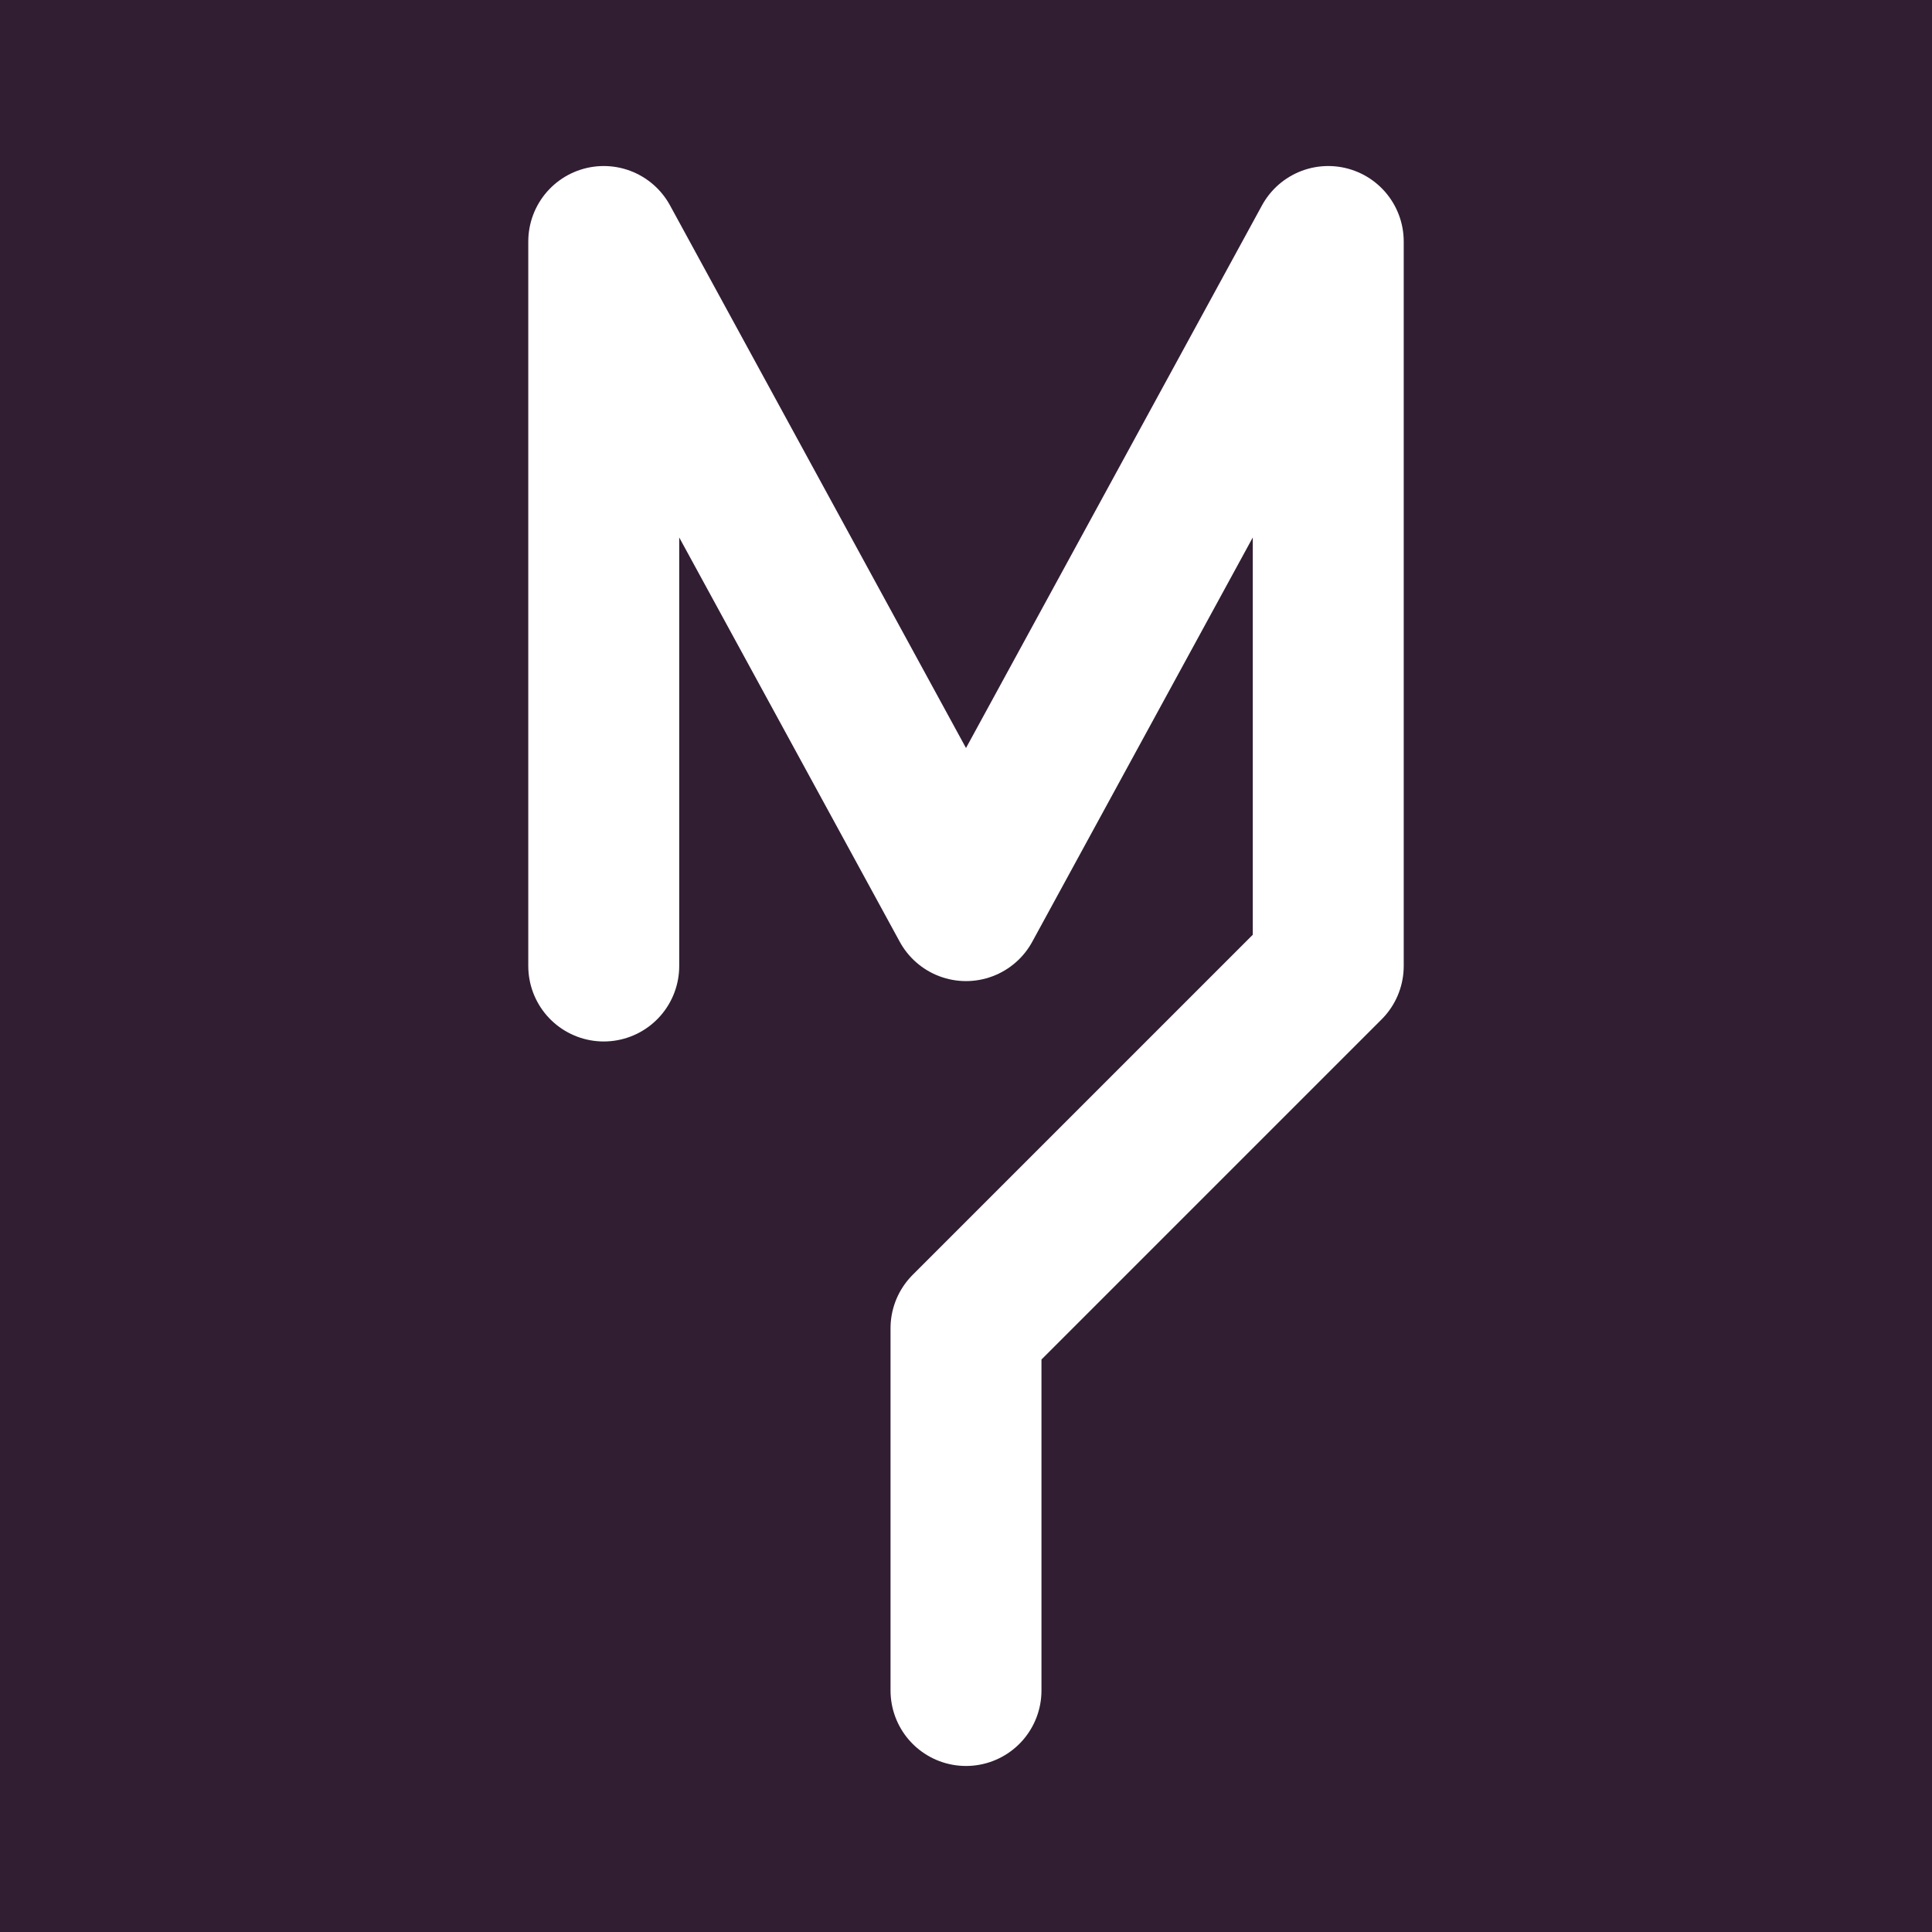
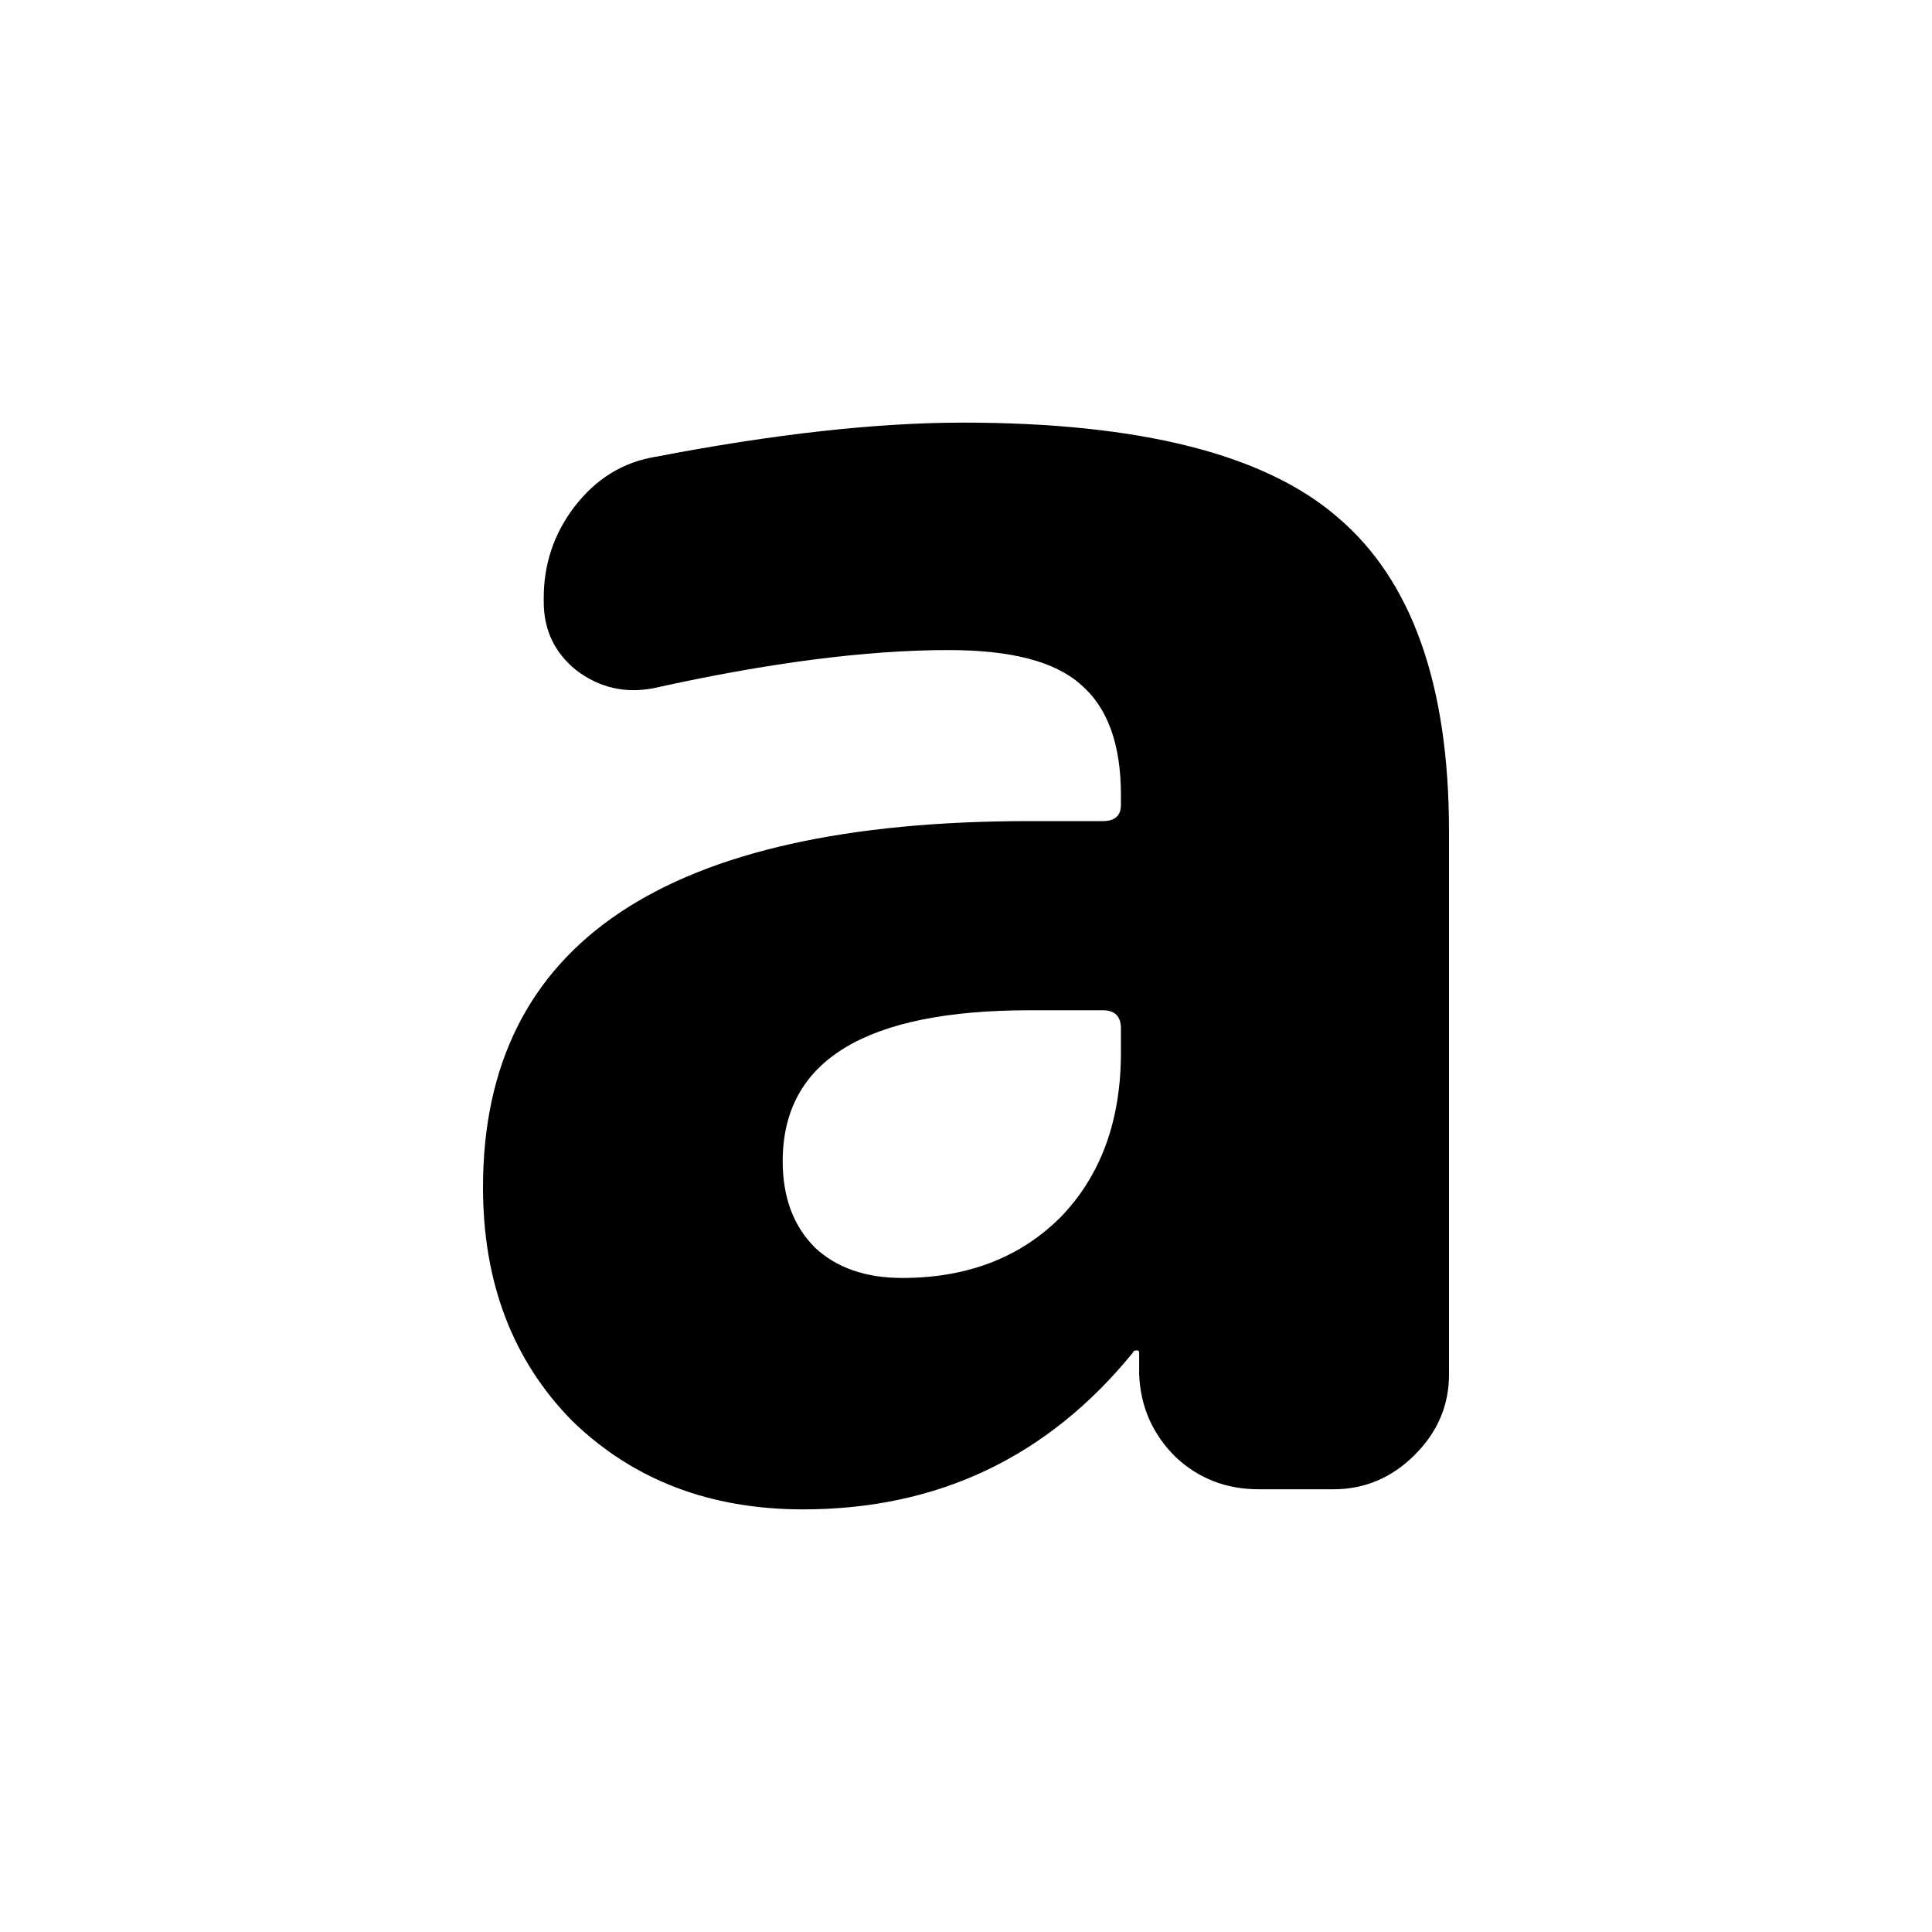
<svg xmlns="http://www.w3.org/2000/svg" width="32" height="32" viewBox="0 0 32 32" fill="none">
-   <style>
-   @media (prefers-color-scheme: dark) {
-     .rect { fill: white }
-     .path { stroke: #311E33 }
-   }
- </style>
-   <rect width="32" height="32" class="rect" fill="#311E33" />
-   <path class="path" d="M10 16V4L16 15L22 4V16L16 22V28" stroke="white" stroke-width="2.5" stroke-linecap="round" stroke-linejoin="round" />
+   <rect width="32" height="32" fill="white" />
+   <path d="M17.057 16.733C14.328 16.733 12.964 17.567 12.964 19.233C12.964 19.833 13.143 20.311 13.501 20.667C13.859 21 14.34 21.167 14.943 21.167C16.017 21.167 16.889 20.833 17.56 20.167C18.231 19.478 18.566 18.567 18.566 17.433V17.033C18.566 16.833 18.465 16.733 18.264 16.733H17.057ZM13.3 25C11.757 25 10.482 24.511 9.476 23.533C8.492 22.533 8 21.244 8 19.667C8 15.622 11.019 13.6 17.057 13.6H18.264C18.465 13.6 18.566 13.511 18.566 13.333V13.167C18.566 12.322 18.342 11.711 17.895 11.333C17.47 10.956 16.744 10.767 15.715 10.767C14.351 10.767 12.718 10.978 10.818 11.4C10.348 11.489 9.923 11.389 9.543 11.1C9.185 10.811 9.006 10.433 9.006 9.967V9.9C9.006 9.344 9.174 8.844 9.509 8.4C9.867 7.933 10.315 7.656 10.851 7.567C12.819 7.189 14.518 7 15.95 7C18.879 7 20.948 7.522 22.155 8.567C23.385 9.611 24 11.344 24 13.767V22.767C24 23.278 23.81 23.722 23.43 24.1C23.05 24.478 22.602 24.667 22.088 24.667H20.847C20.31 24.667 19.852 24.489 19.472 24.133C19.091 23.756 18.89 23.3 18.868 22.767V22.4C18.868 22.378 18.857 22.367 18.834 22.367C18.79 22.367 18.767 22.378 18.767 22.4C17.358 24.133 15.536 25 13.3 25Z" fill="black" />
</svg>
